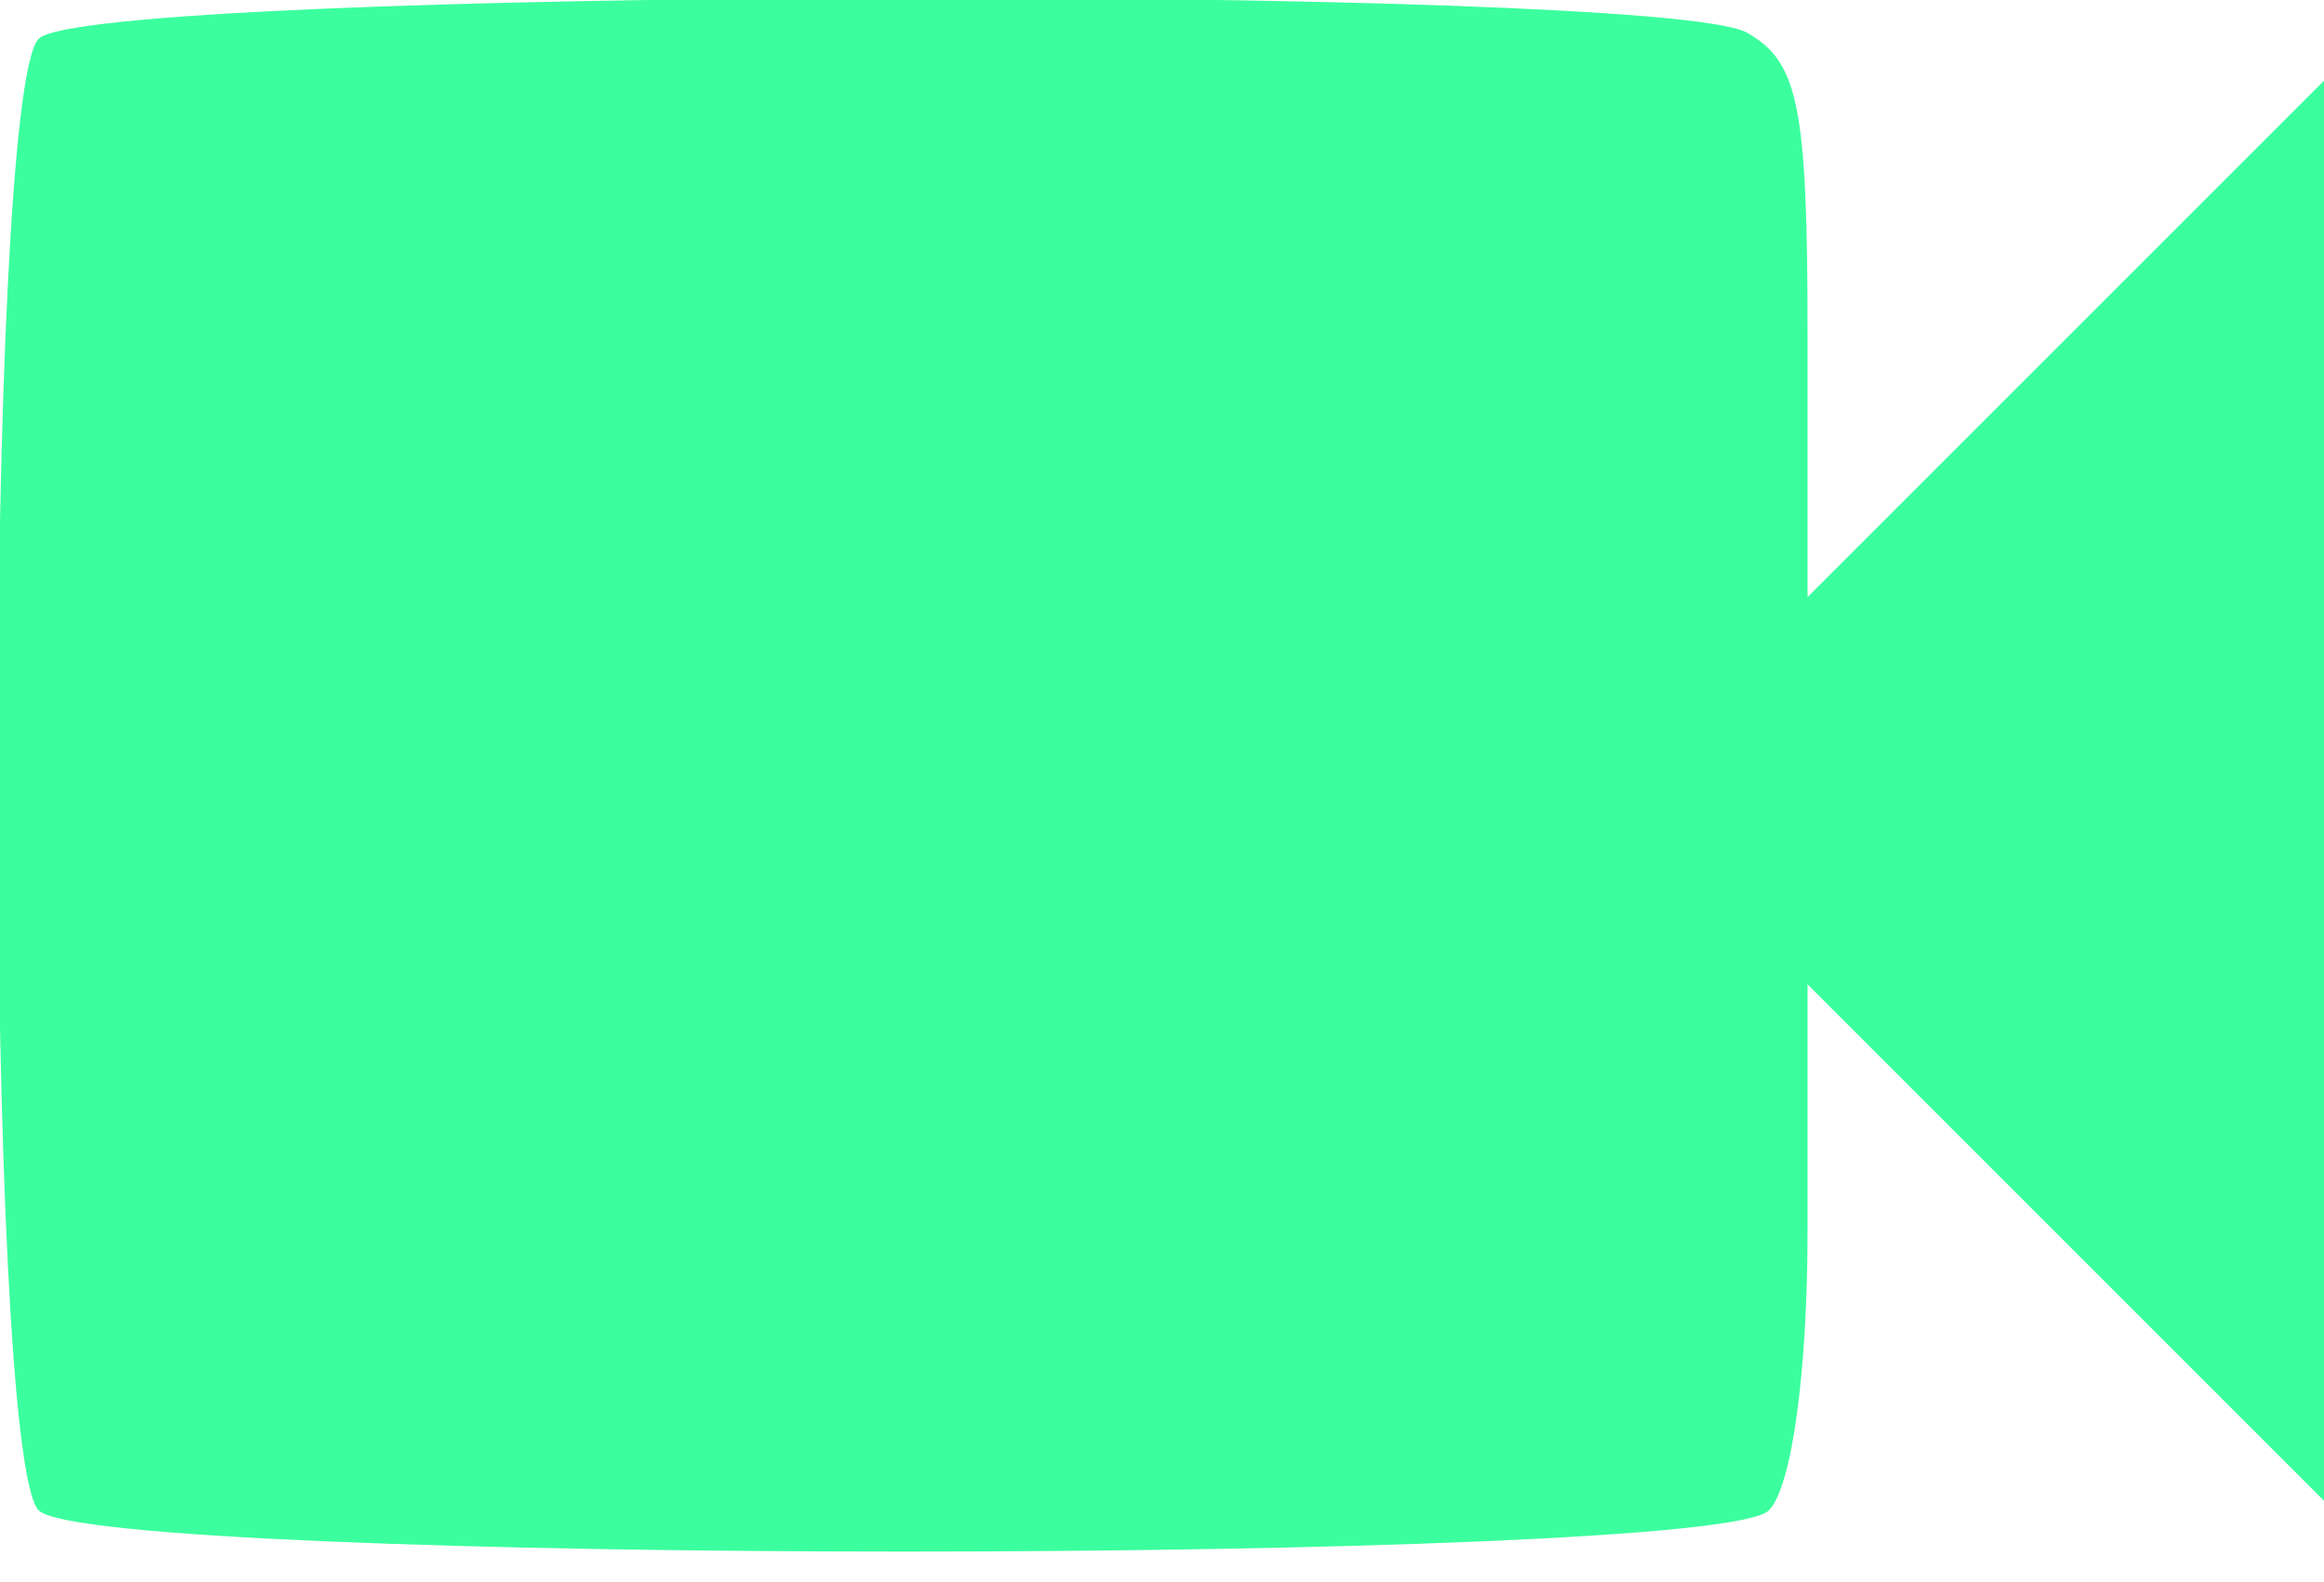
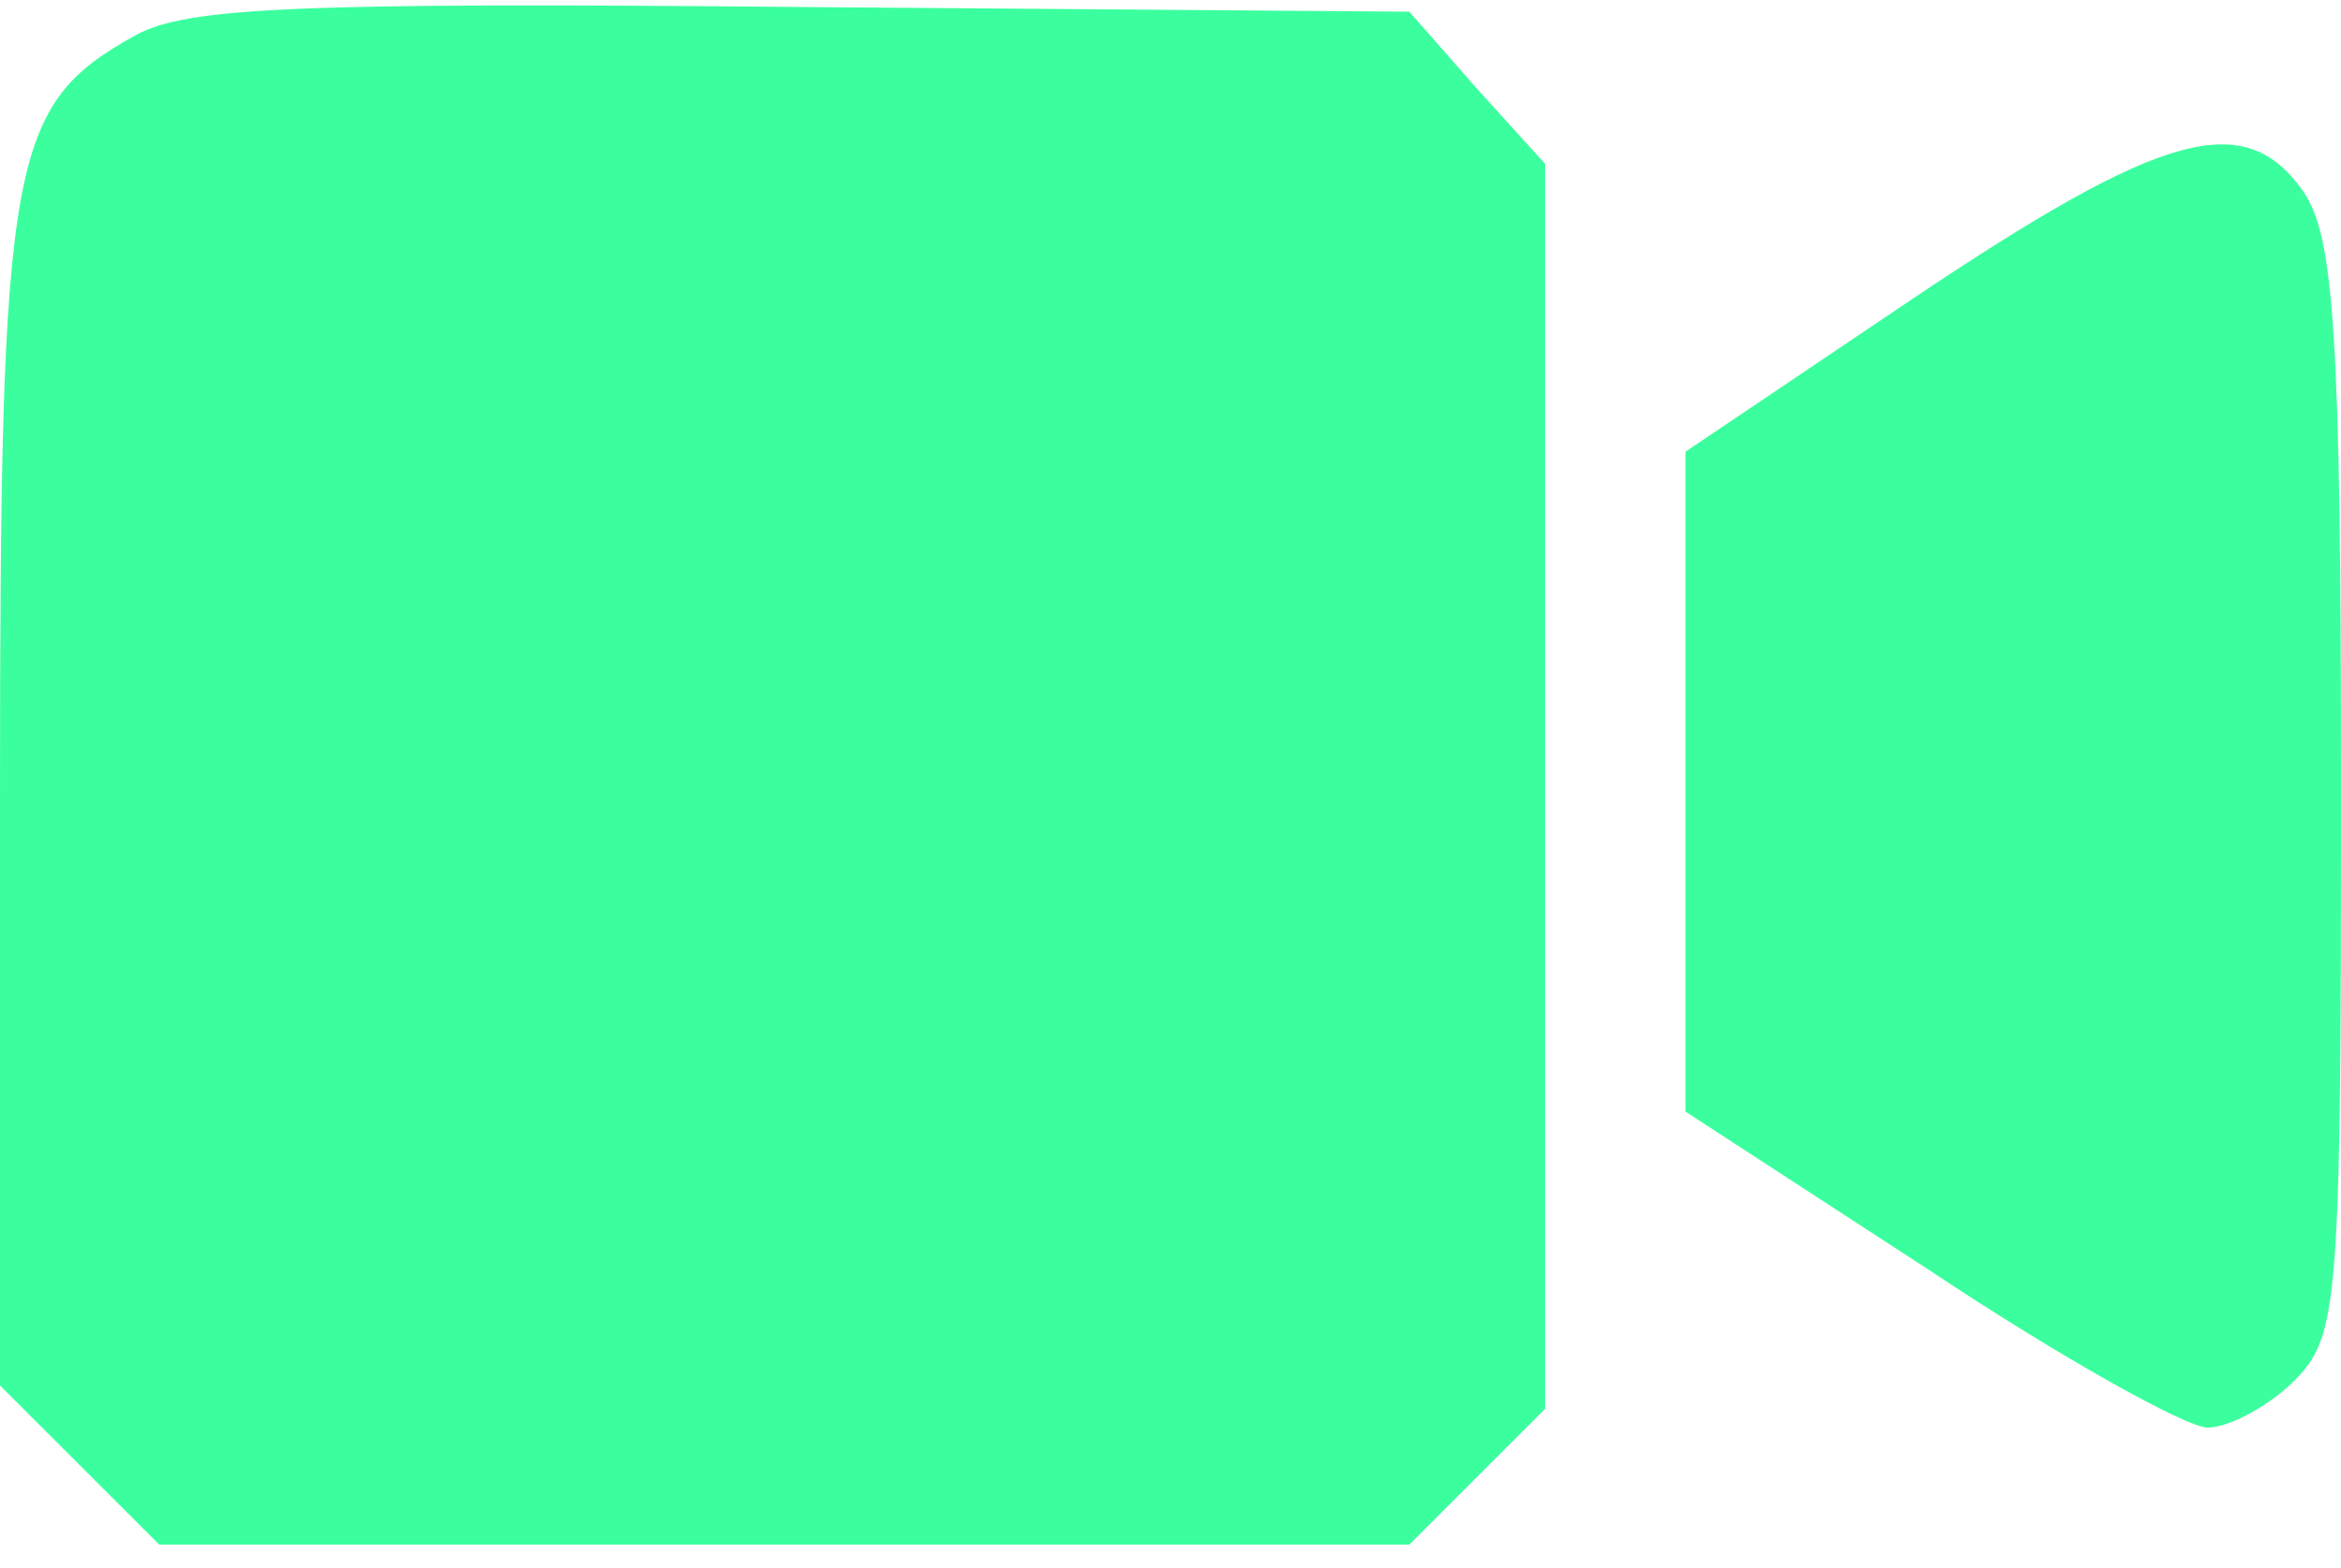
- <svg xmlns="http://www.w3.org/2000/svg" viewBox="0 0 72 49" preserveAspectRatio="xMidYMid meet">
-   <g transform="translate(0,49) scale(0.1,-0.1)" fill="#3bff9e">
-     <path d="M12 478 c-17 -17 -17 -439 0 -456 17 -17 519 -17 536 0 7 7 12 42 12 87 l0 76 80 -80 80 -80 0 220 0 220 -80 -80 -80 -80 0 82 c0 71 -3 84 -19 93 -29 15 -513 14 -529 -2z" />
+ <svg xmlns="http://www.w3.org/2000/svg" viewBox="0 0 100 67" preserveAspectRatio="xMidYMid meet">
+   <g transform="translate(0,67) scale(0.1,-0.1)" fill="#3bff9e">
+     <path d="M58 655 c-54 -30 -58 -51 -58 -326 l0 -251 34 -34 34 -34 267 0 267 0 29 29 29 29 0 266 0 266 -29 32 -29 33 -259 2 c-215 2 -263 0 -285 -12z M818 543 l-98 -66 0 -141 0 -141 103 -67 c57 -38 111 -68 120 -68 9 0 26 9 37 20 19 19 20 33 20 253 0 194 -3 236 -16 255 -25 36 -60 26 -166 -45z" />
  </g>
</svg>
